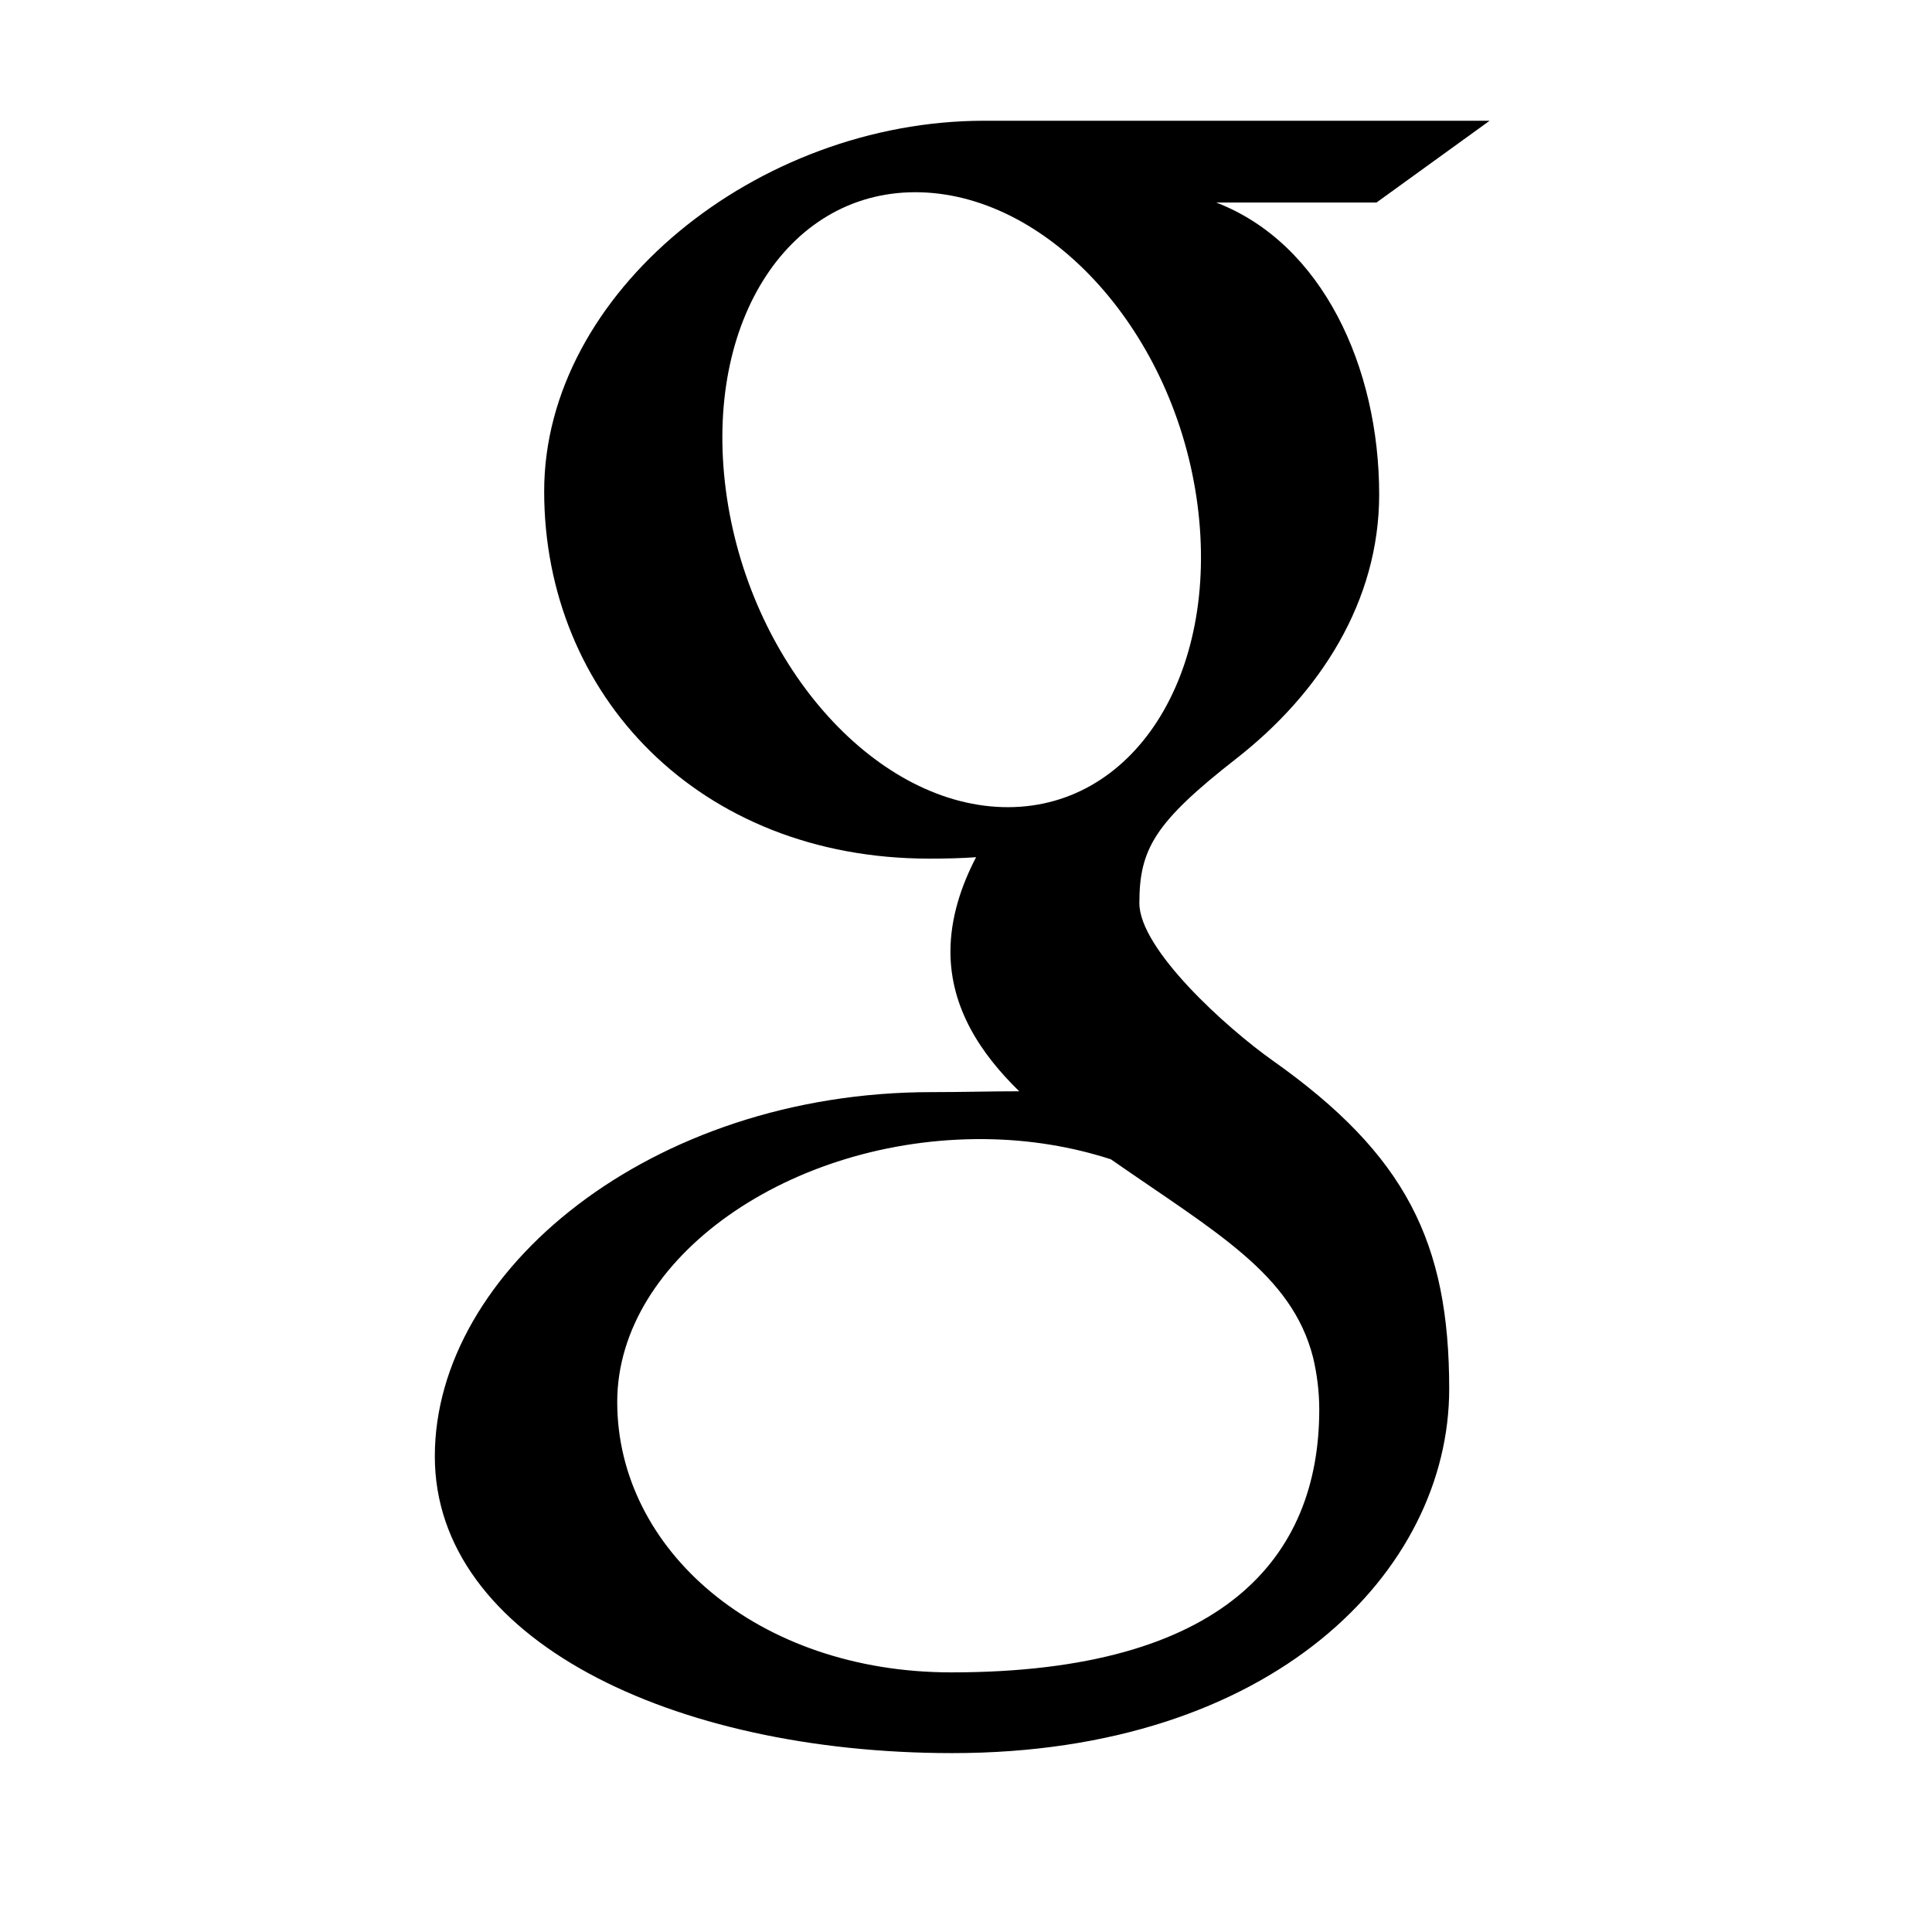
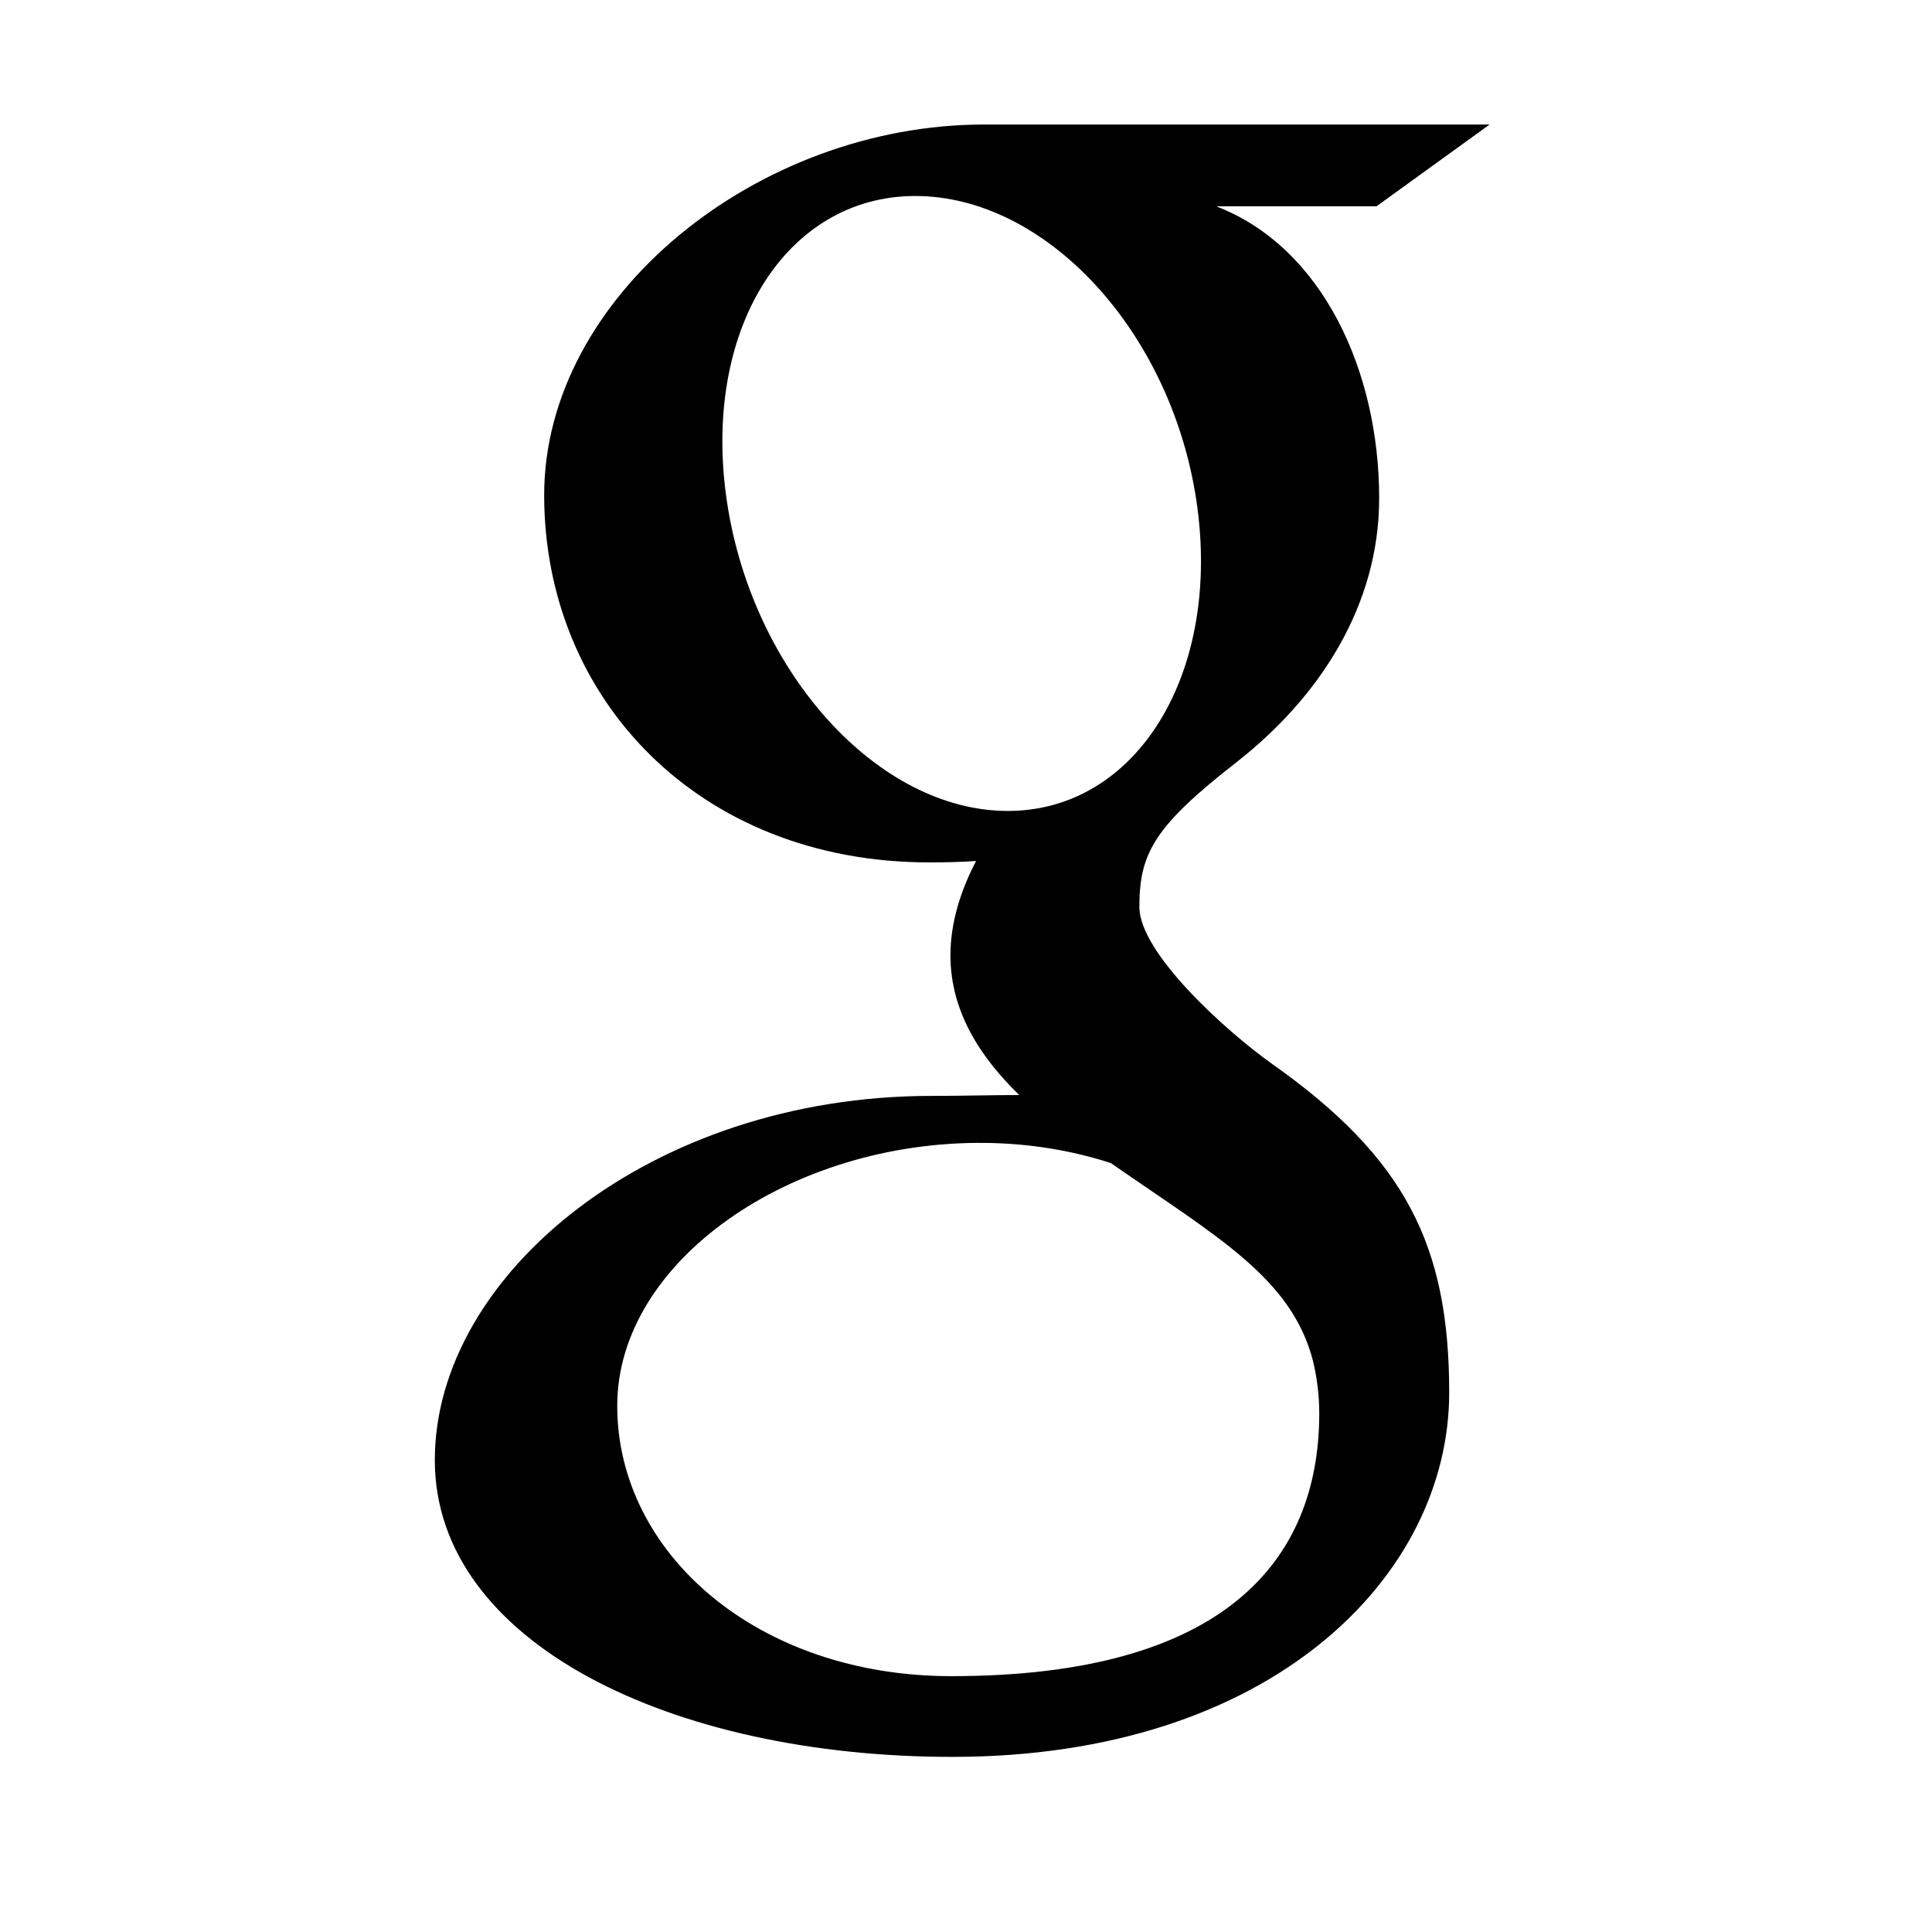
<svg xmlns="http://www.w3.org/2000/svg" version="1.1" id="Layer_1" x="0px" y="0px" width="512px" height="512px" viewBox="0 0 512 512" enable-background="new 0 0 512 512" xml:space="preserve">
-   <path d="M394.767,32c0,0-100.478,0-133.97,0c-60.061,0-116.585,45.503-116.585,98.211c0,53.863,40.941,97.333,102.044,97.333  c4.249,0,8.378-0.085,12.42-0.376c-3.964,7.593-6.8,16.144-6.8,25.021c0,14.969,8.052,27.105,18.233,37.012  c-7.692,0-15.12,0.224-23.226,0.224c-74.391-0.001-131.65,47.38-131.65,96.511c0,48.39,62.771,78.656,137.167,78.656  c84.812,0,131.653-48.122,131.653-96.514c0-38.801-11.447-62.036-46.843-87.067c-12.107-8.571-35.266-29.418-35.266-41.672  c0-14.36,4.098-21.434,25.714-38.323c22.156-17.312,37.837-41.651,37.837-69.958c0-33.703-15.011-66.549-43.188-77.386h42.479  L394.767,32z M347.974,359.729c1.063,4.486,1.643,9.104,1.643,13.814c0,39.1-25.195,69.655-97.487,69.655  c-51.421,0-88.558-32.552-88.558-71.65c0-38.321,46.063-70.222,97.482-69.666c12,0.127,23.184,2.058,33.334,5.345  C322.301,326.641,342.325,337.607,347.974,359.729z M265.643,213.888c-34.519-1.032-67.317-38.613-73.275-83.93  c-5.958-45.333,17.185-80.021,51.694-78.995C278.564,52,311.379,88.37,317.34,133.692  C323.293,179.022,300.145,214.921,265.643,213.888z" />
+   <path d="M394.767,33c0,0-100.478,0-133.97,0c-60.061,0-116.585,45.503-116.585,98.211c0,53.863,40.941,97.333,102.044,97.333  c4.249,0,8.378-0.085,12.42-0.376c-3.964,7.593-6.8,16.144-6.8,25.021c0,14.969,8.052,27.105,18.233,37.012  c-7.692,0-15.12,0.224-23.227,0.224c-74.391-0.001-131.65,47.38-131.65,96.511c0,48.391,62.771,78.656,137.167,78.656  c84.812,0,131.653-48.122,131.653-96.514c0-38.801-11.446-62.036-46.843-87.067c-12.106-8.571-35.266-29.418-35.266-41.672  c0-14.36,4.098-21.434,25.714-38.323c22.156-17.312,37.837-41.651,37.837-69.958c0-33.703-15.011-66.549-43.188-77.386h42.479  L394.767,33z M347.974,360.729c1.063,4.486,1.644,9.104,1.644,13.814c0,39.1-25.195,69.655-97.487,69.655  c-51.421,0-88.558-32.552-88.558-71.65c0-38.321,46.063-70.222,97.483-69.666c12,0.127,23.184,2.058,33.334,5.345  C322.301,327.641,342.325,338.607,347.974,360.729z M265.643,214.888c-34.519-1.032-67.316-38.613-73.274-83.93  c-5.958-45.333,17.185-80.021,51.694-78.995C278.564,53,311.379,89.37,317.34,134.692  C323.293,180.022,300.145,215.921,265.643,214.888z" />
</svg>
